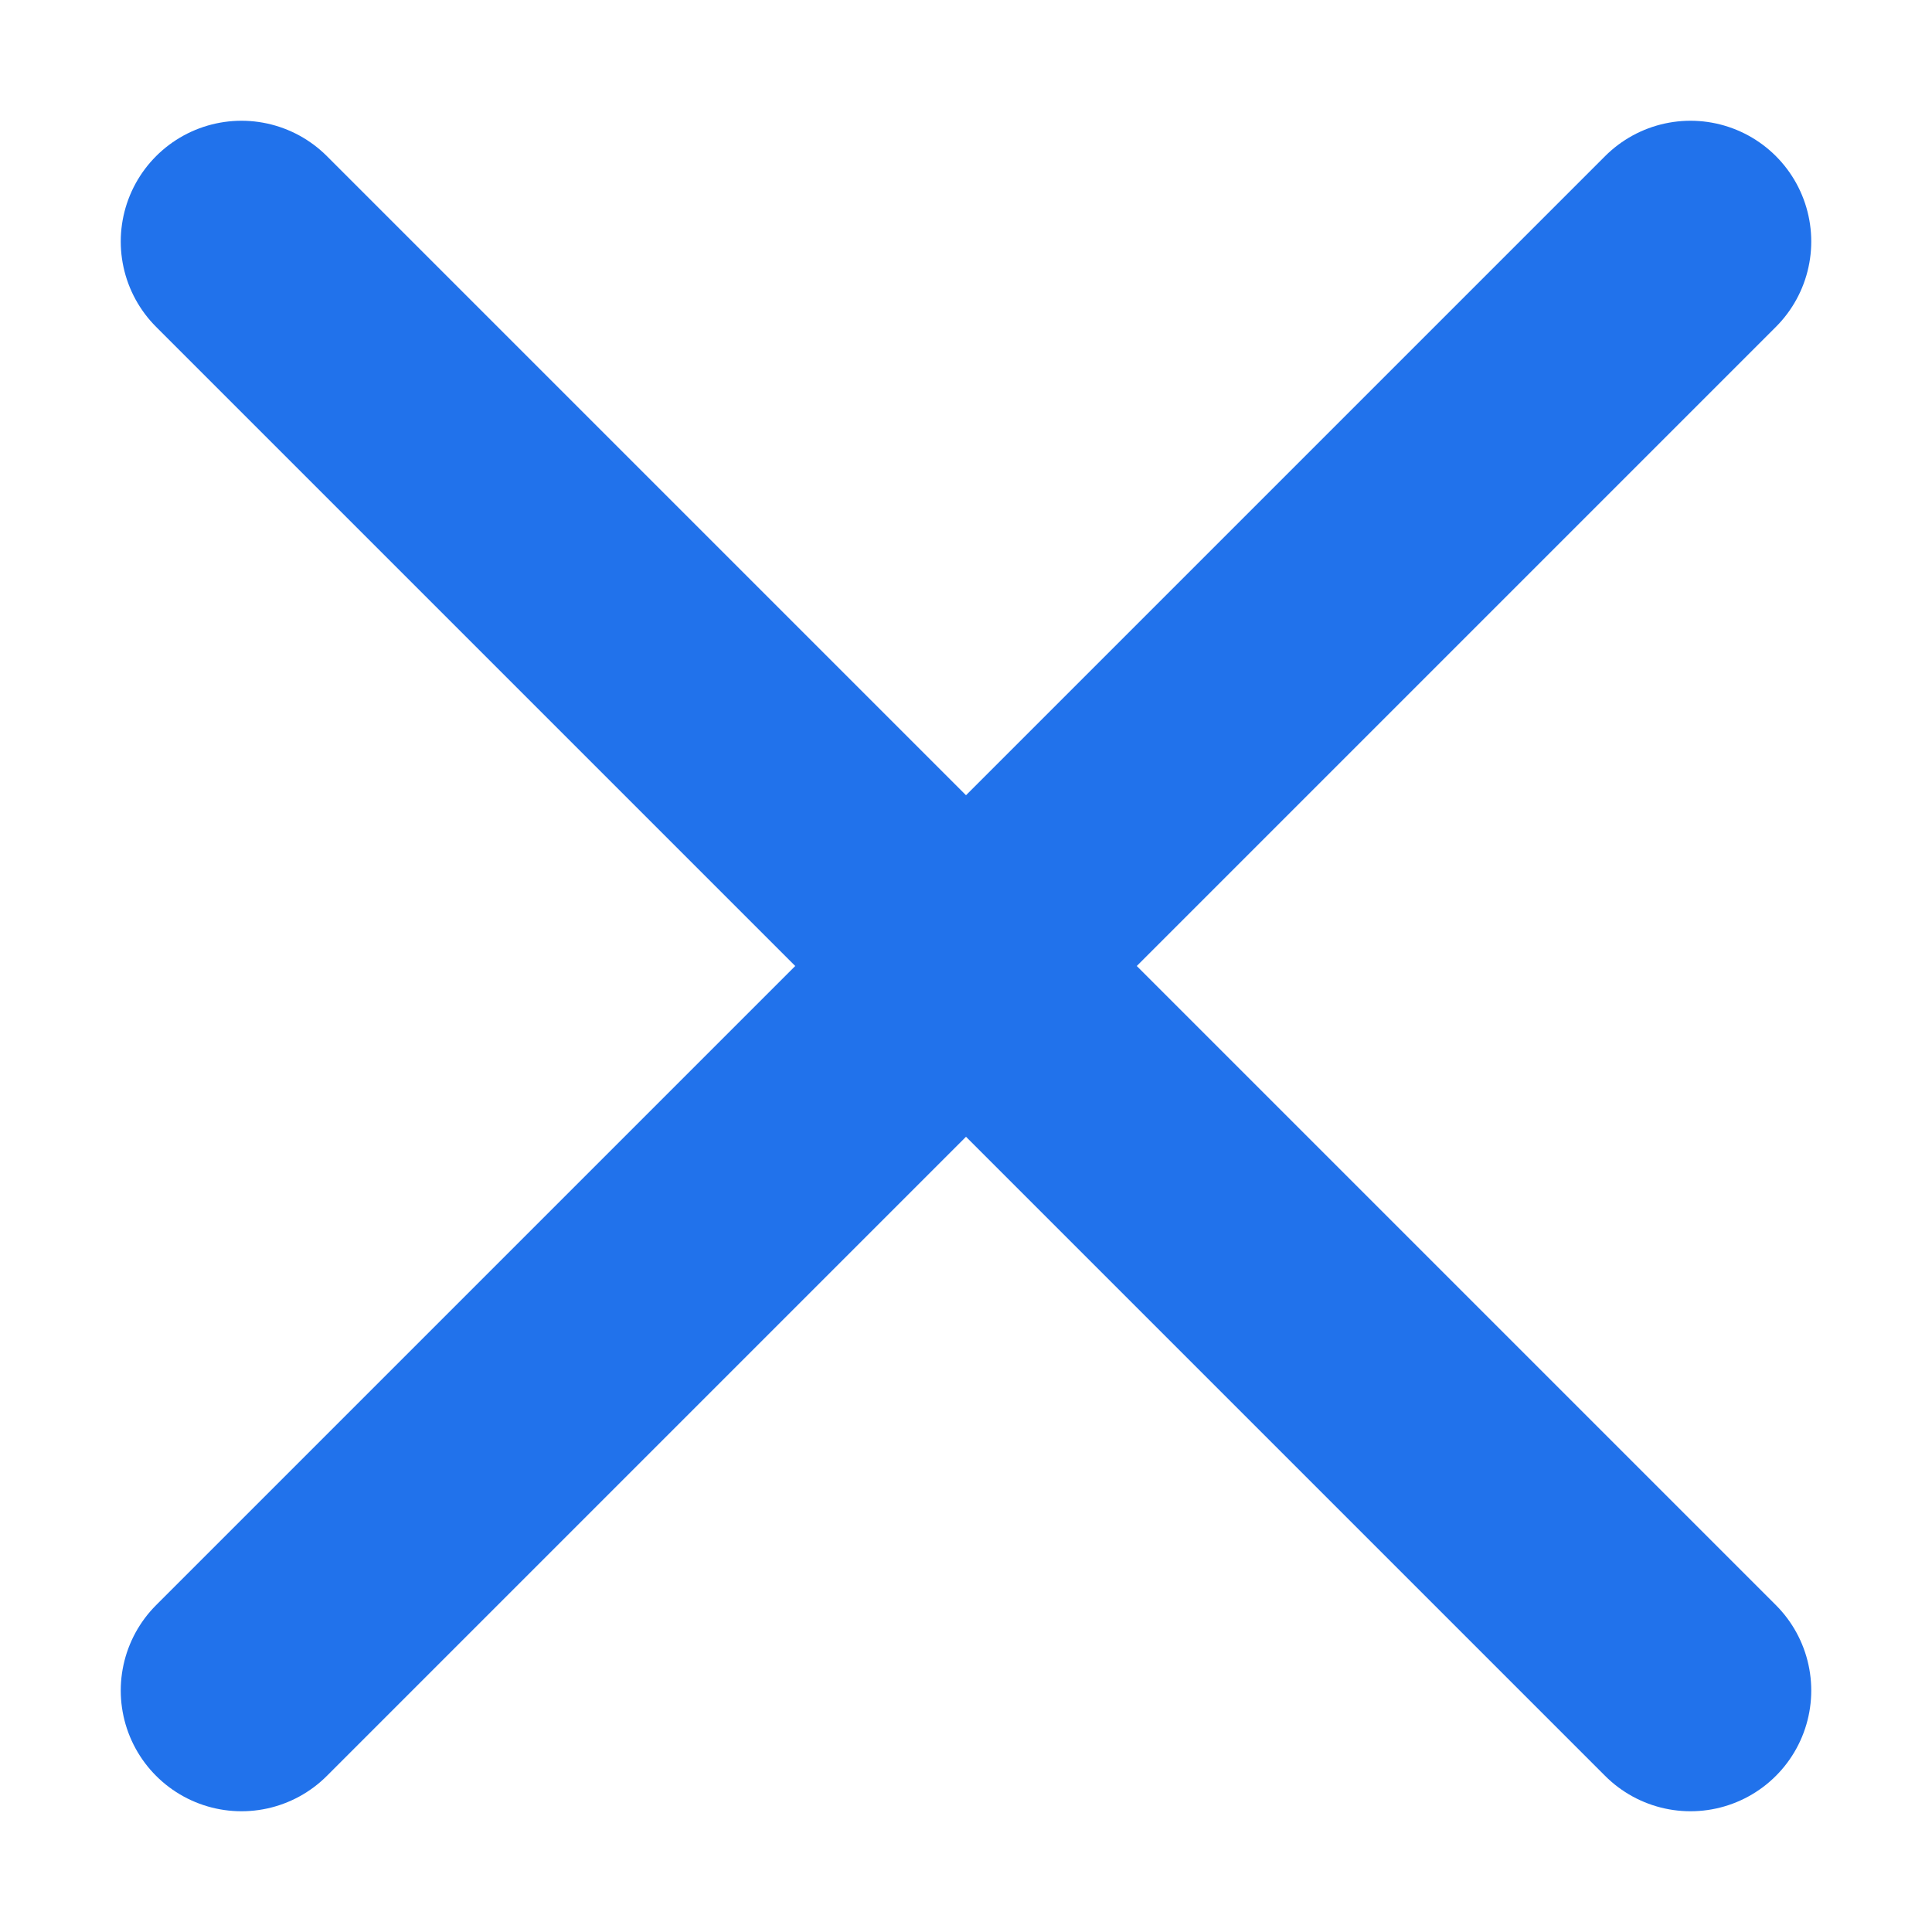
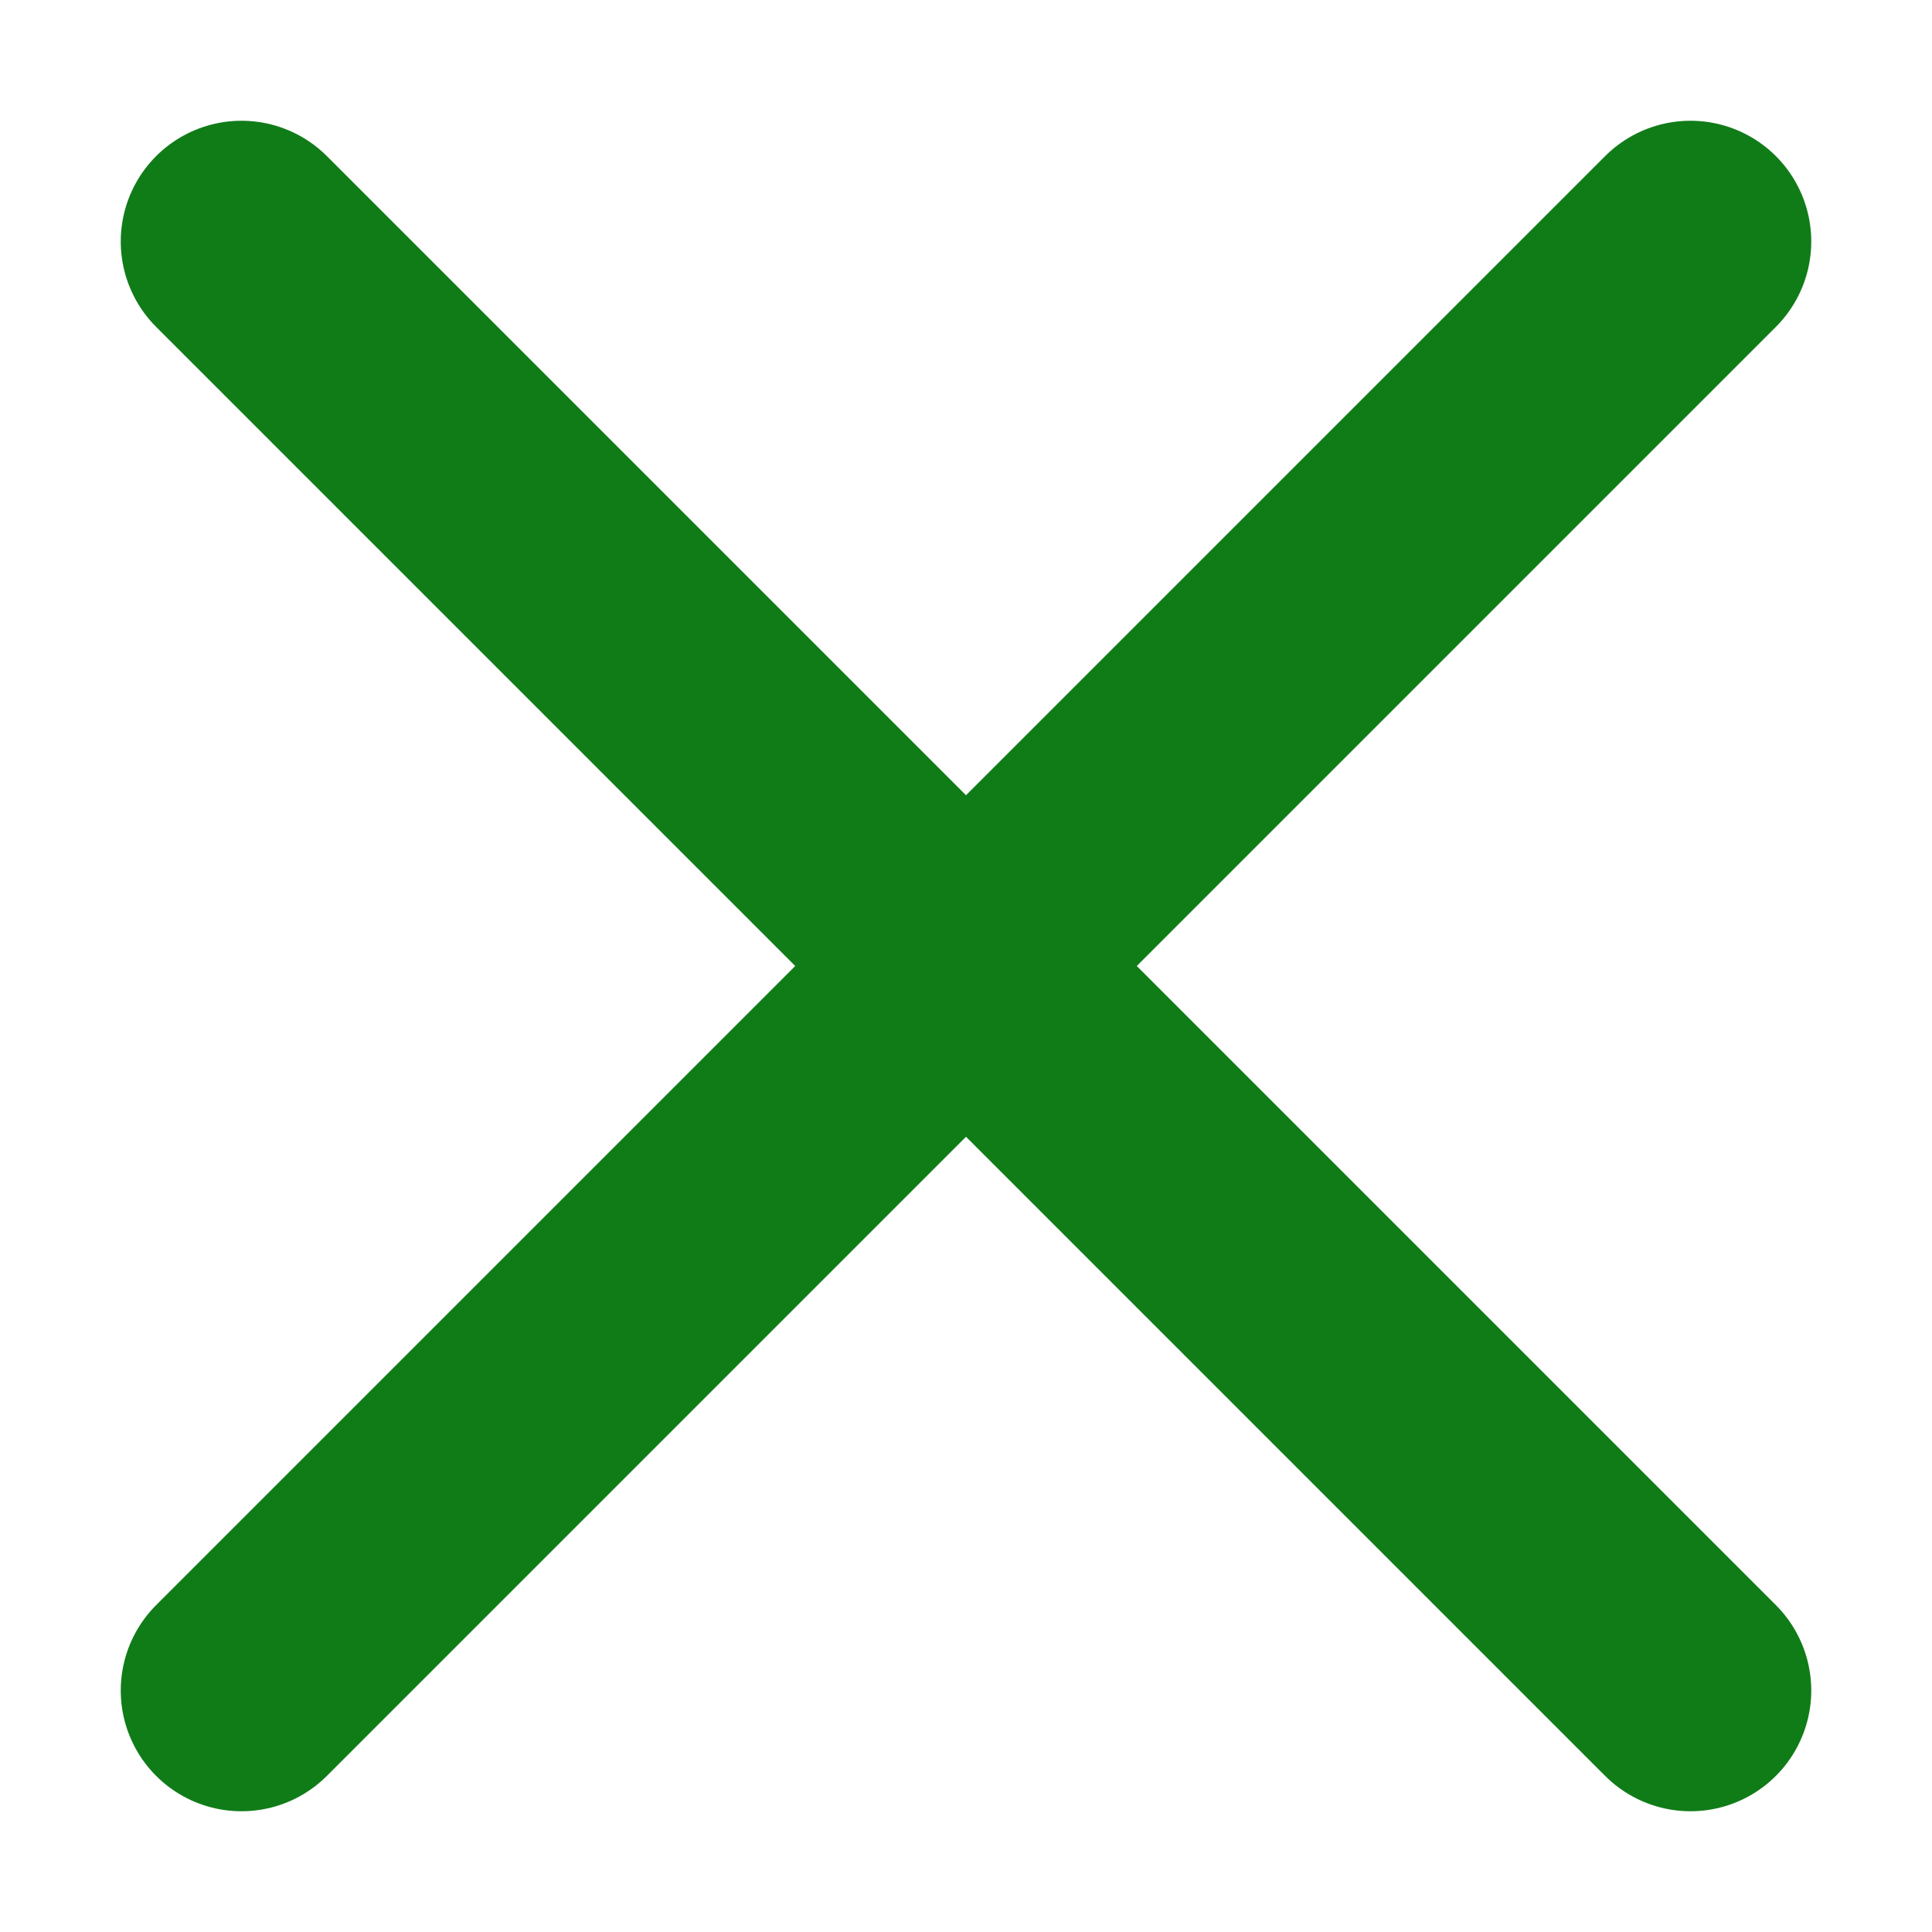
<svg xmlns="http://www.w3.org/2000/svg" version="1.0" id="Layer_1" x="0px" y="0px" viewBox="0 0 16 16" enable-background="new 0 0 16 16" xml:space="preserve">
  <g id="cross">
    <g>
-       <line fill="none" stroke="#2172eb" stroke-width="2" stroke-linecap="round" stroke-miterlimit="10" x1="14" y1="2" x2="2" y2="14" />
+       <line fill="none" stroke="#107C18" stroke-width="2" stroke-linecap="round" stroke-miterlimit="10" x1="14" y1="2" x2="2" y2="14" />
    </g>
    <g>
-       <line fill="none" stroke="#2172eb" stroke-width="2" stroke-linecap="round" stroke-miterlimit="10" x1="2" y1="2" x2="14" y2="14" />
+       <line fill="none" stroke="#107C18" stroke-width="2" stroke-linecap="round" stroke-miterlimit="10" x1="2" y1="2" x2="14" y2="14" />
    </g>
  </g>
</svg>
